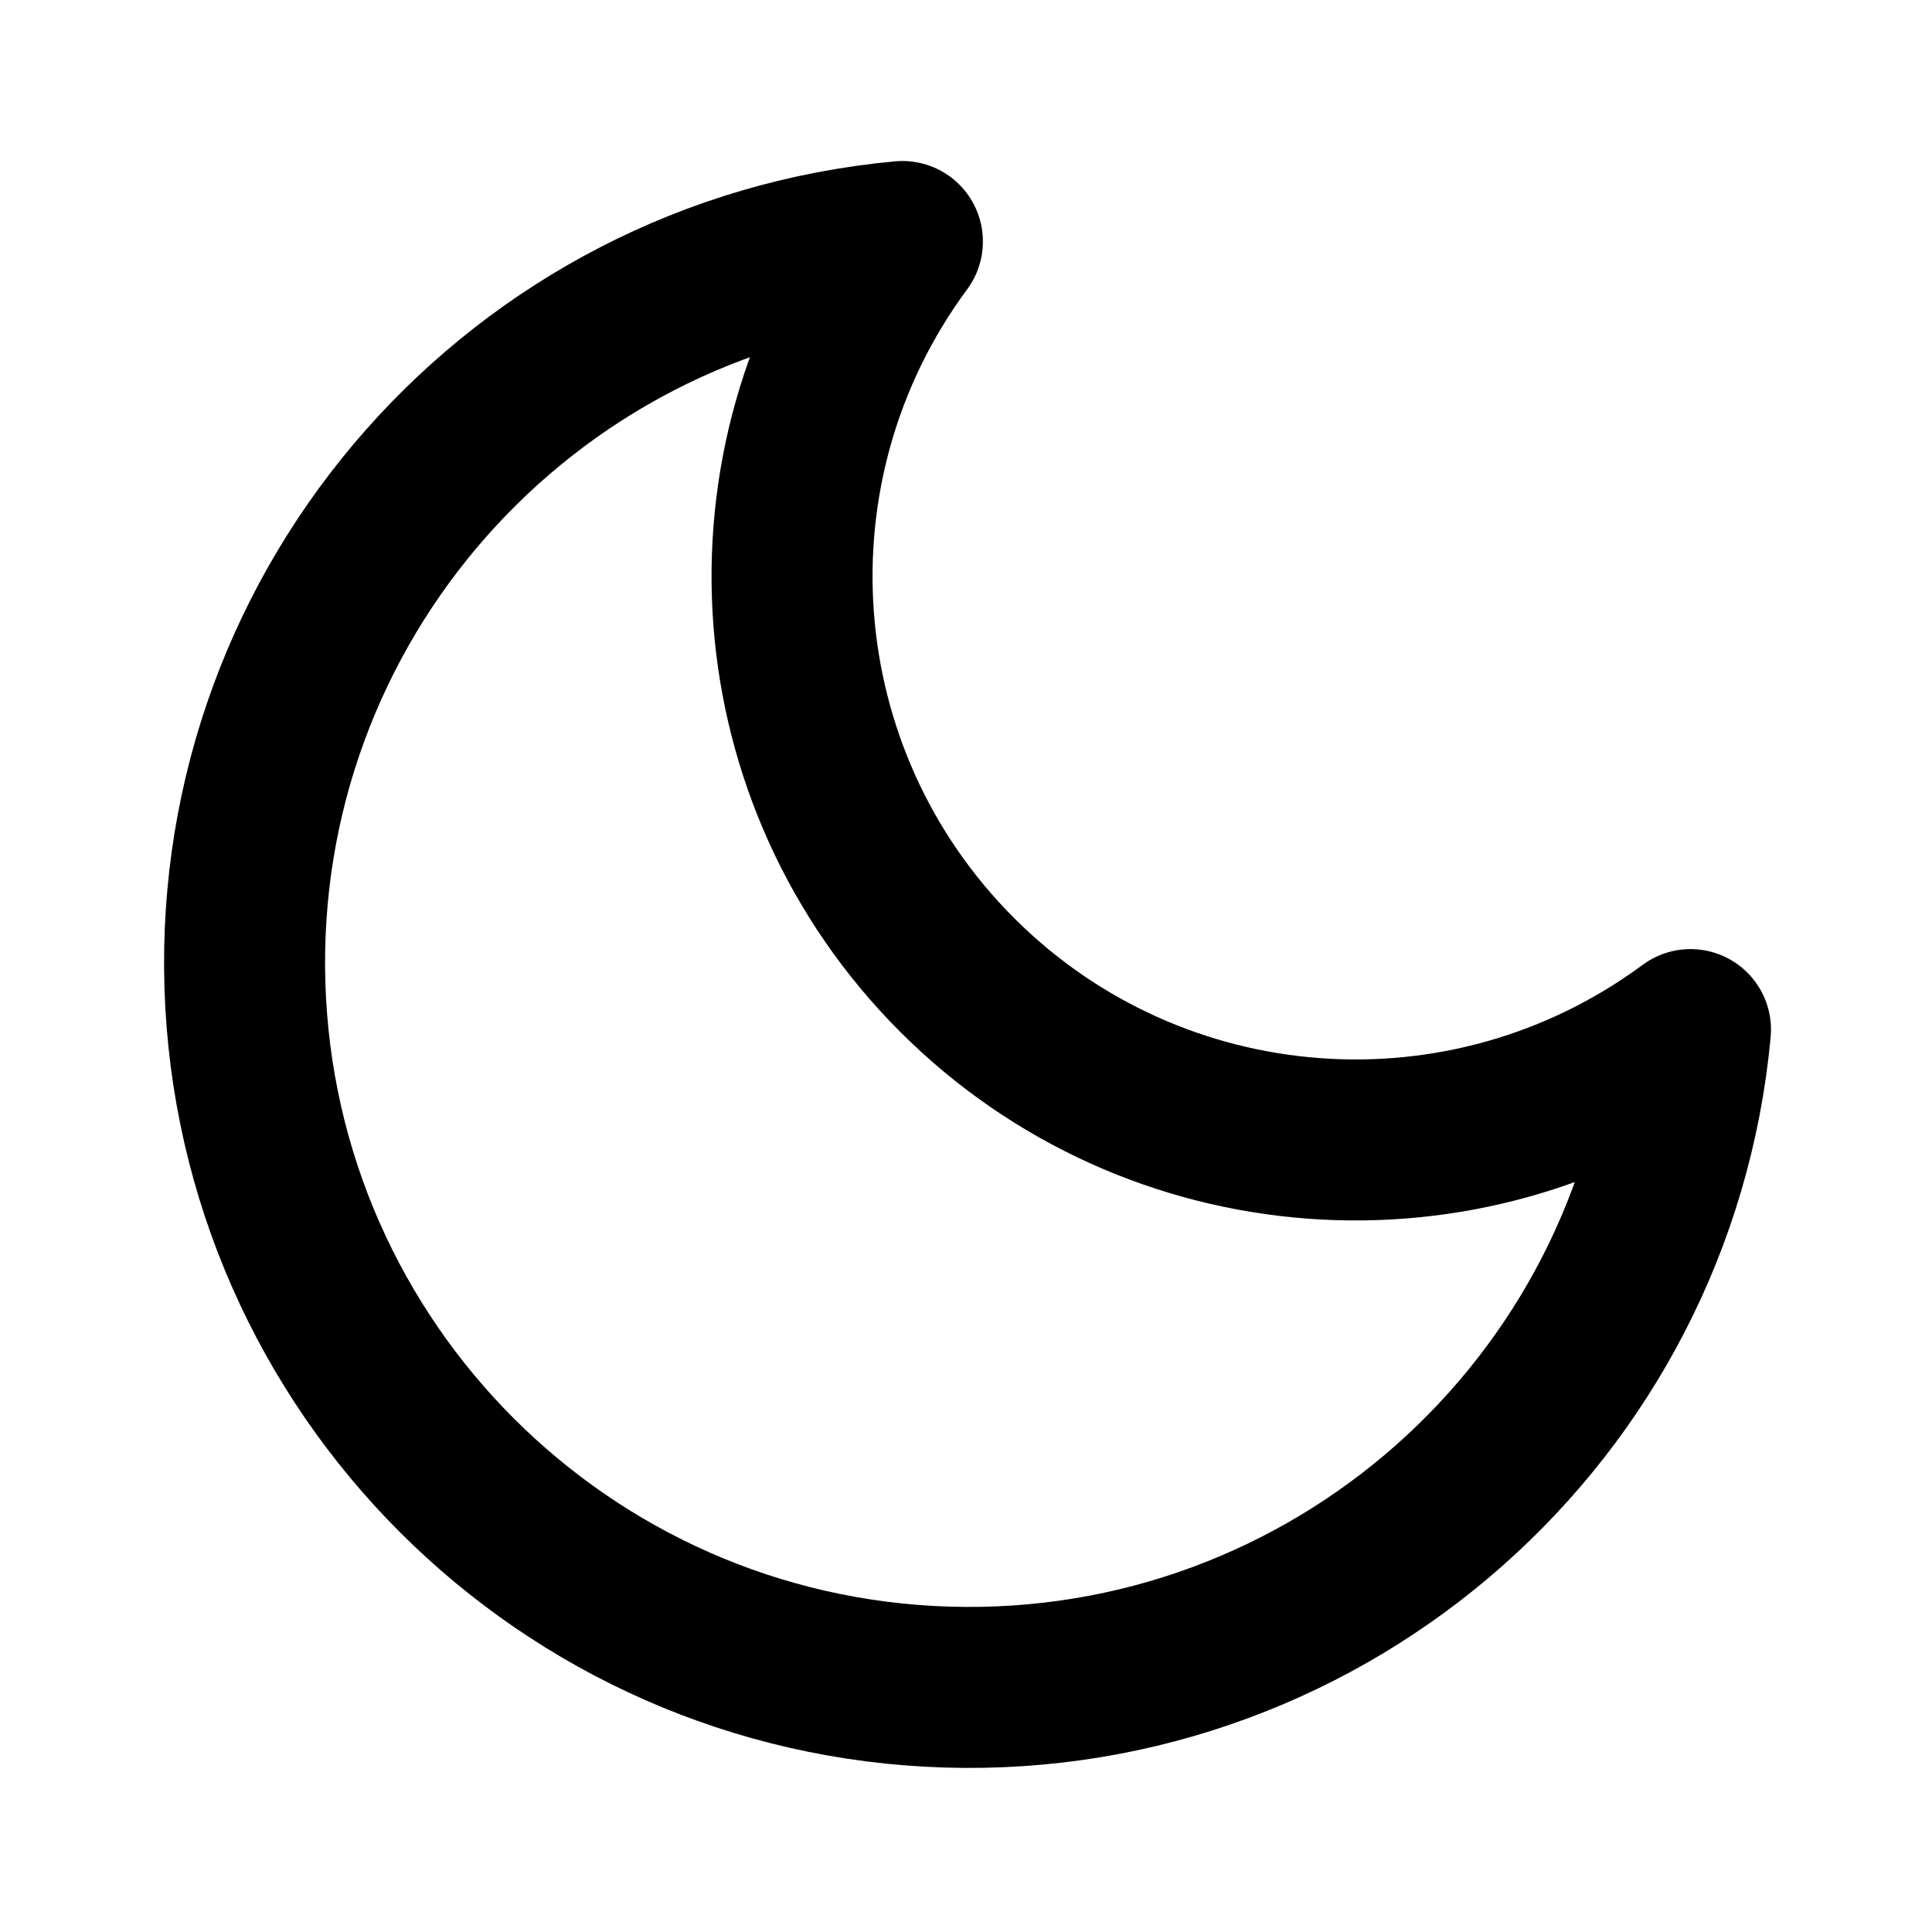
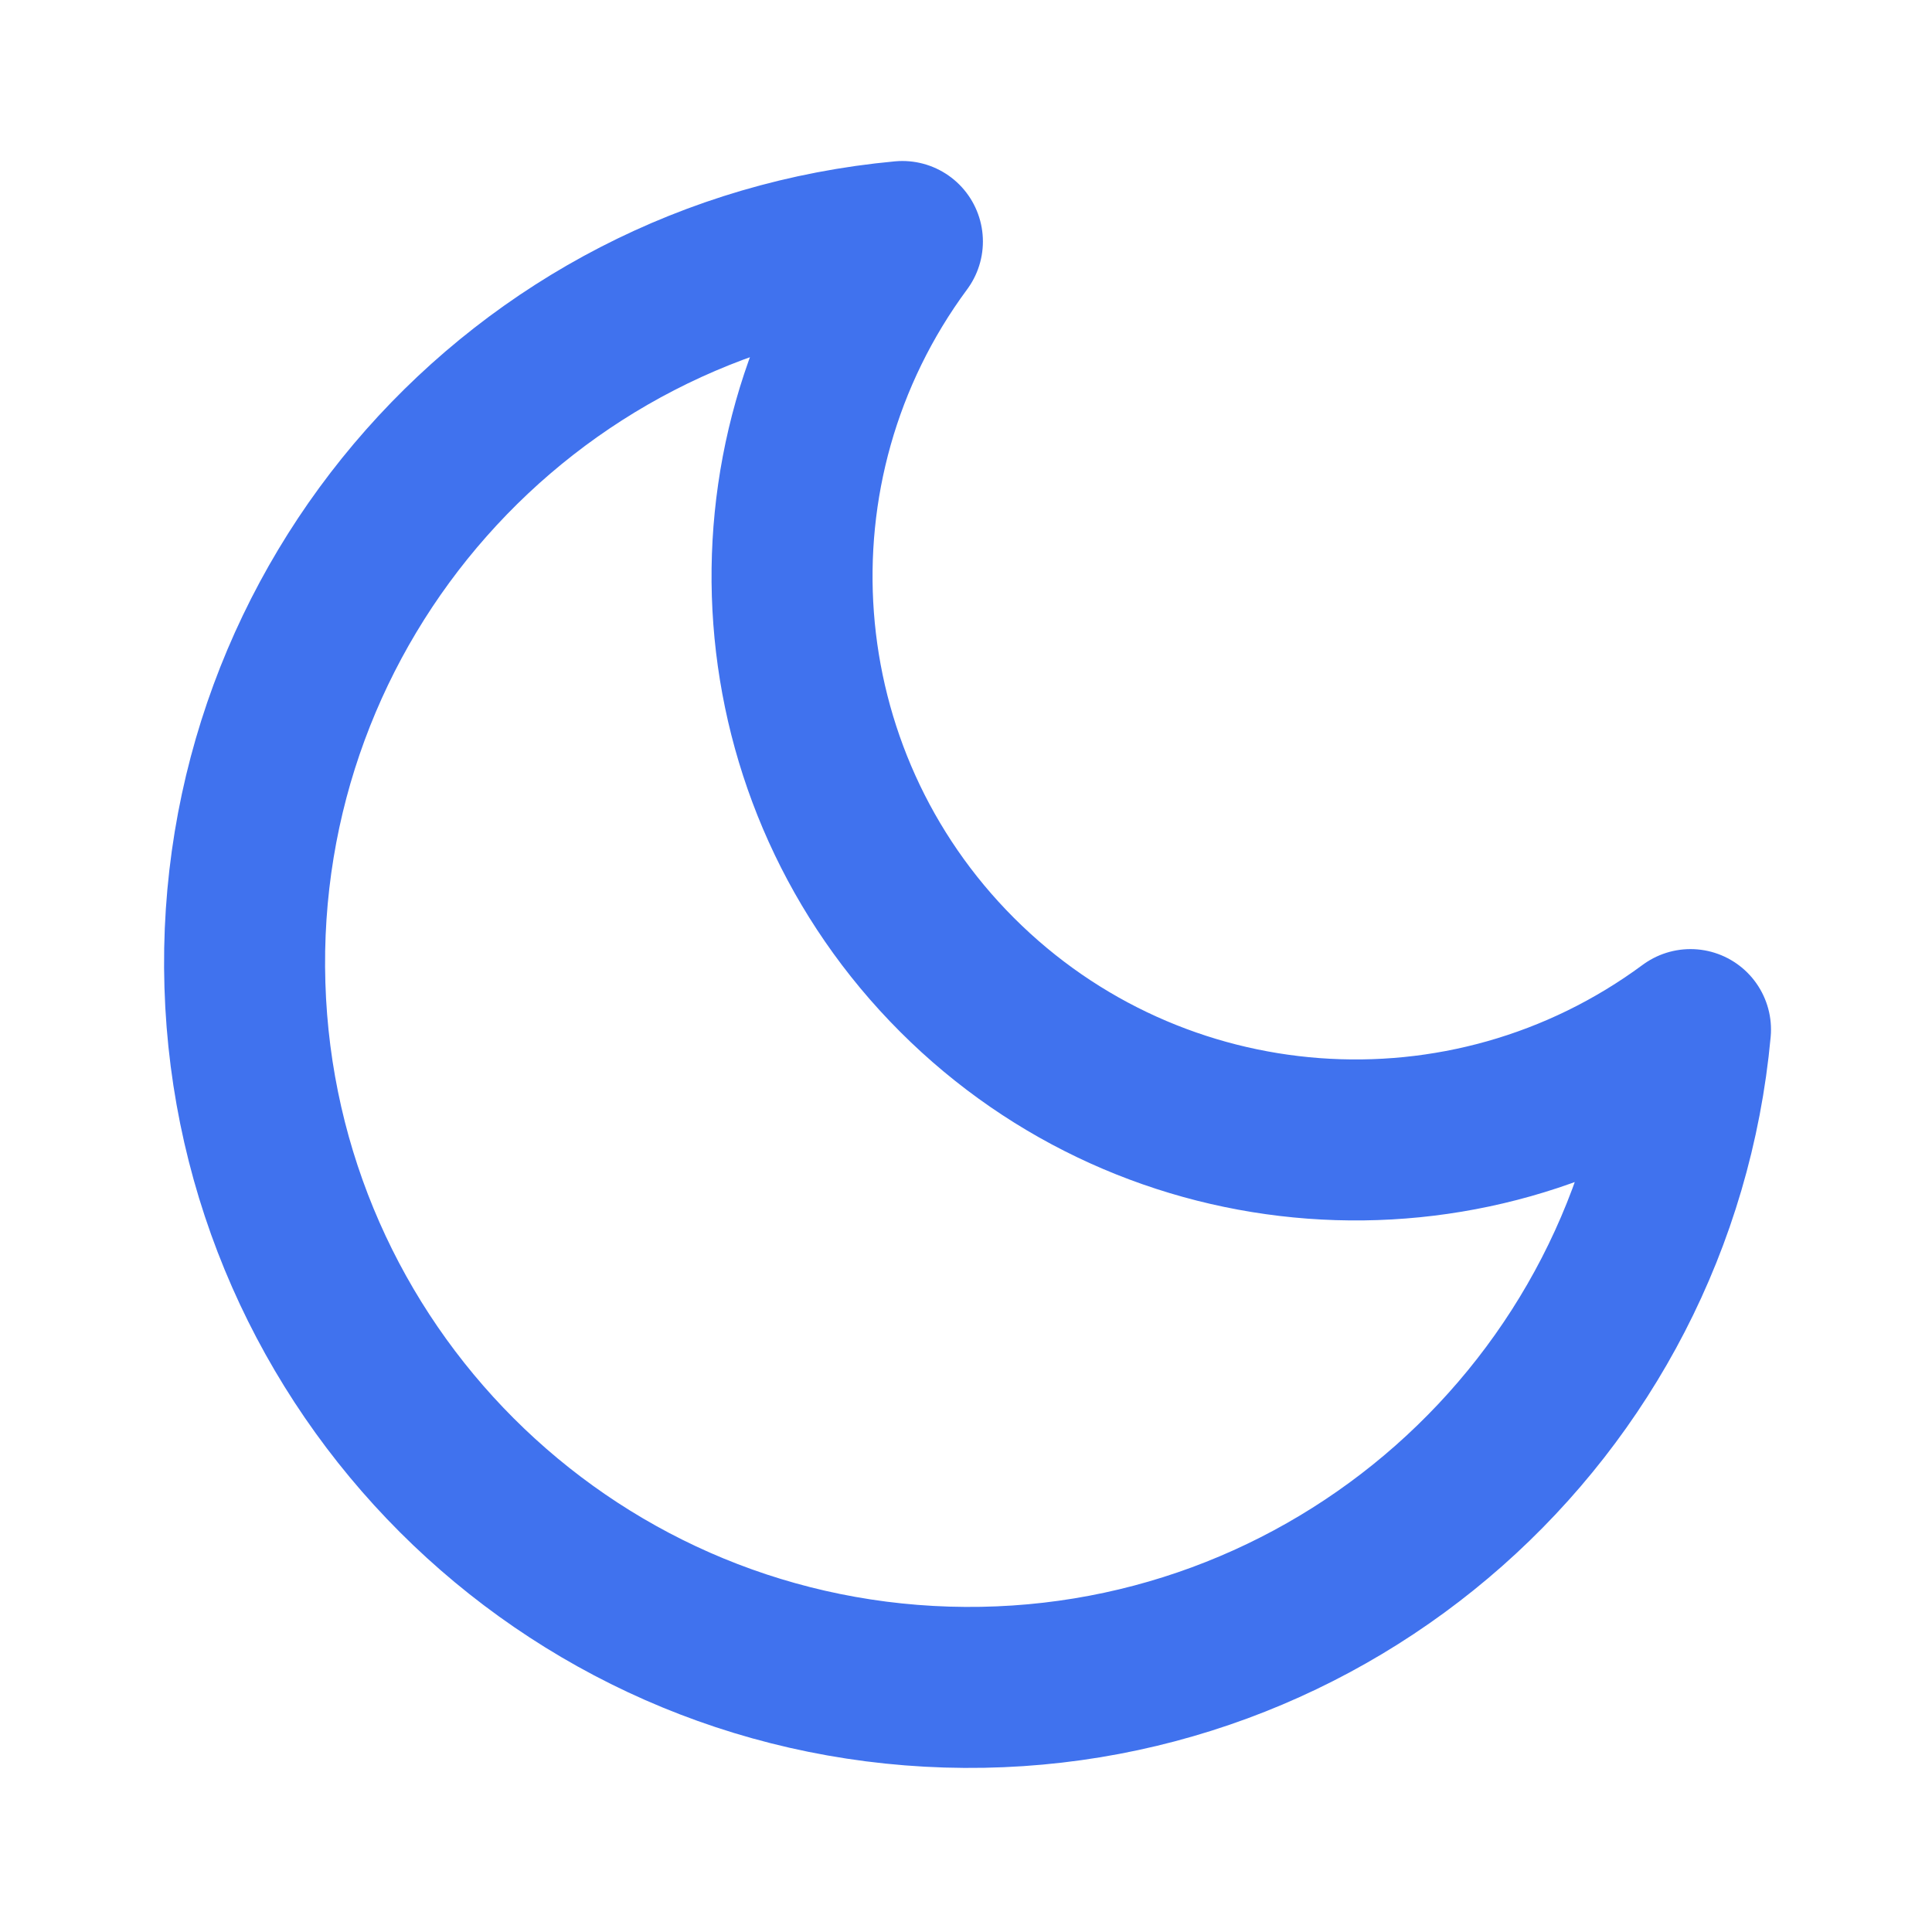
- <svg xmlns="http://www.w3.org/2000/svg" width="24" height="24" viewBox="0 0 24 24" fill="none" stroke="currentColor" stroke-width="2" stroke-linecap="round" stroke-linejoin="round" class="feather feather-moon">
+ <svg xmlns="http://www.w3.org/2000/svg" width="24" height="24" viewBox="0 0 24 24" fill="none" stroke="#4072EE" stroke-width="2" stroke-linecap="round" stroke-linejoin="round" class="feather feather-moon">
  <path d="M21 12.79A9 9 0 1 1 11.21 3 7 7 0 0 0 21 12.79z" />
</svg>
